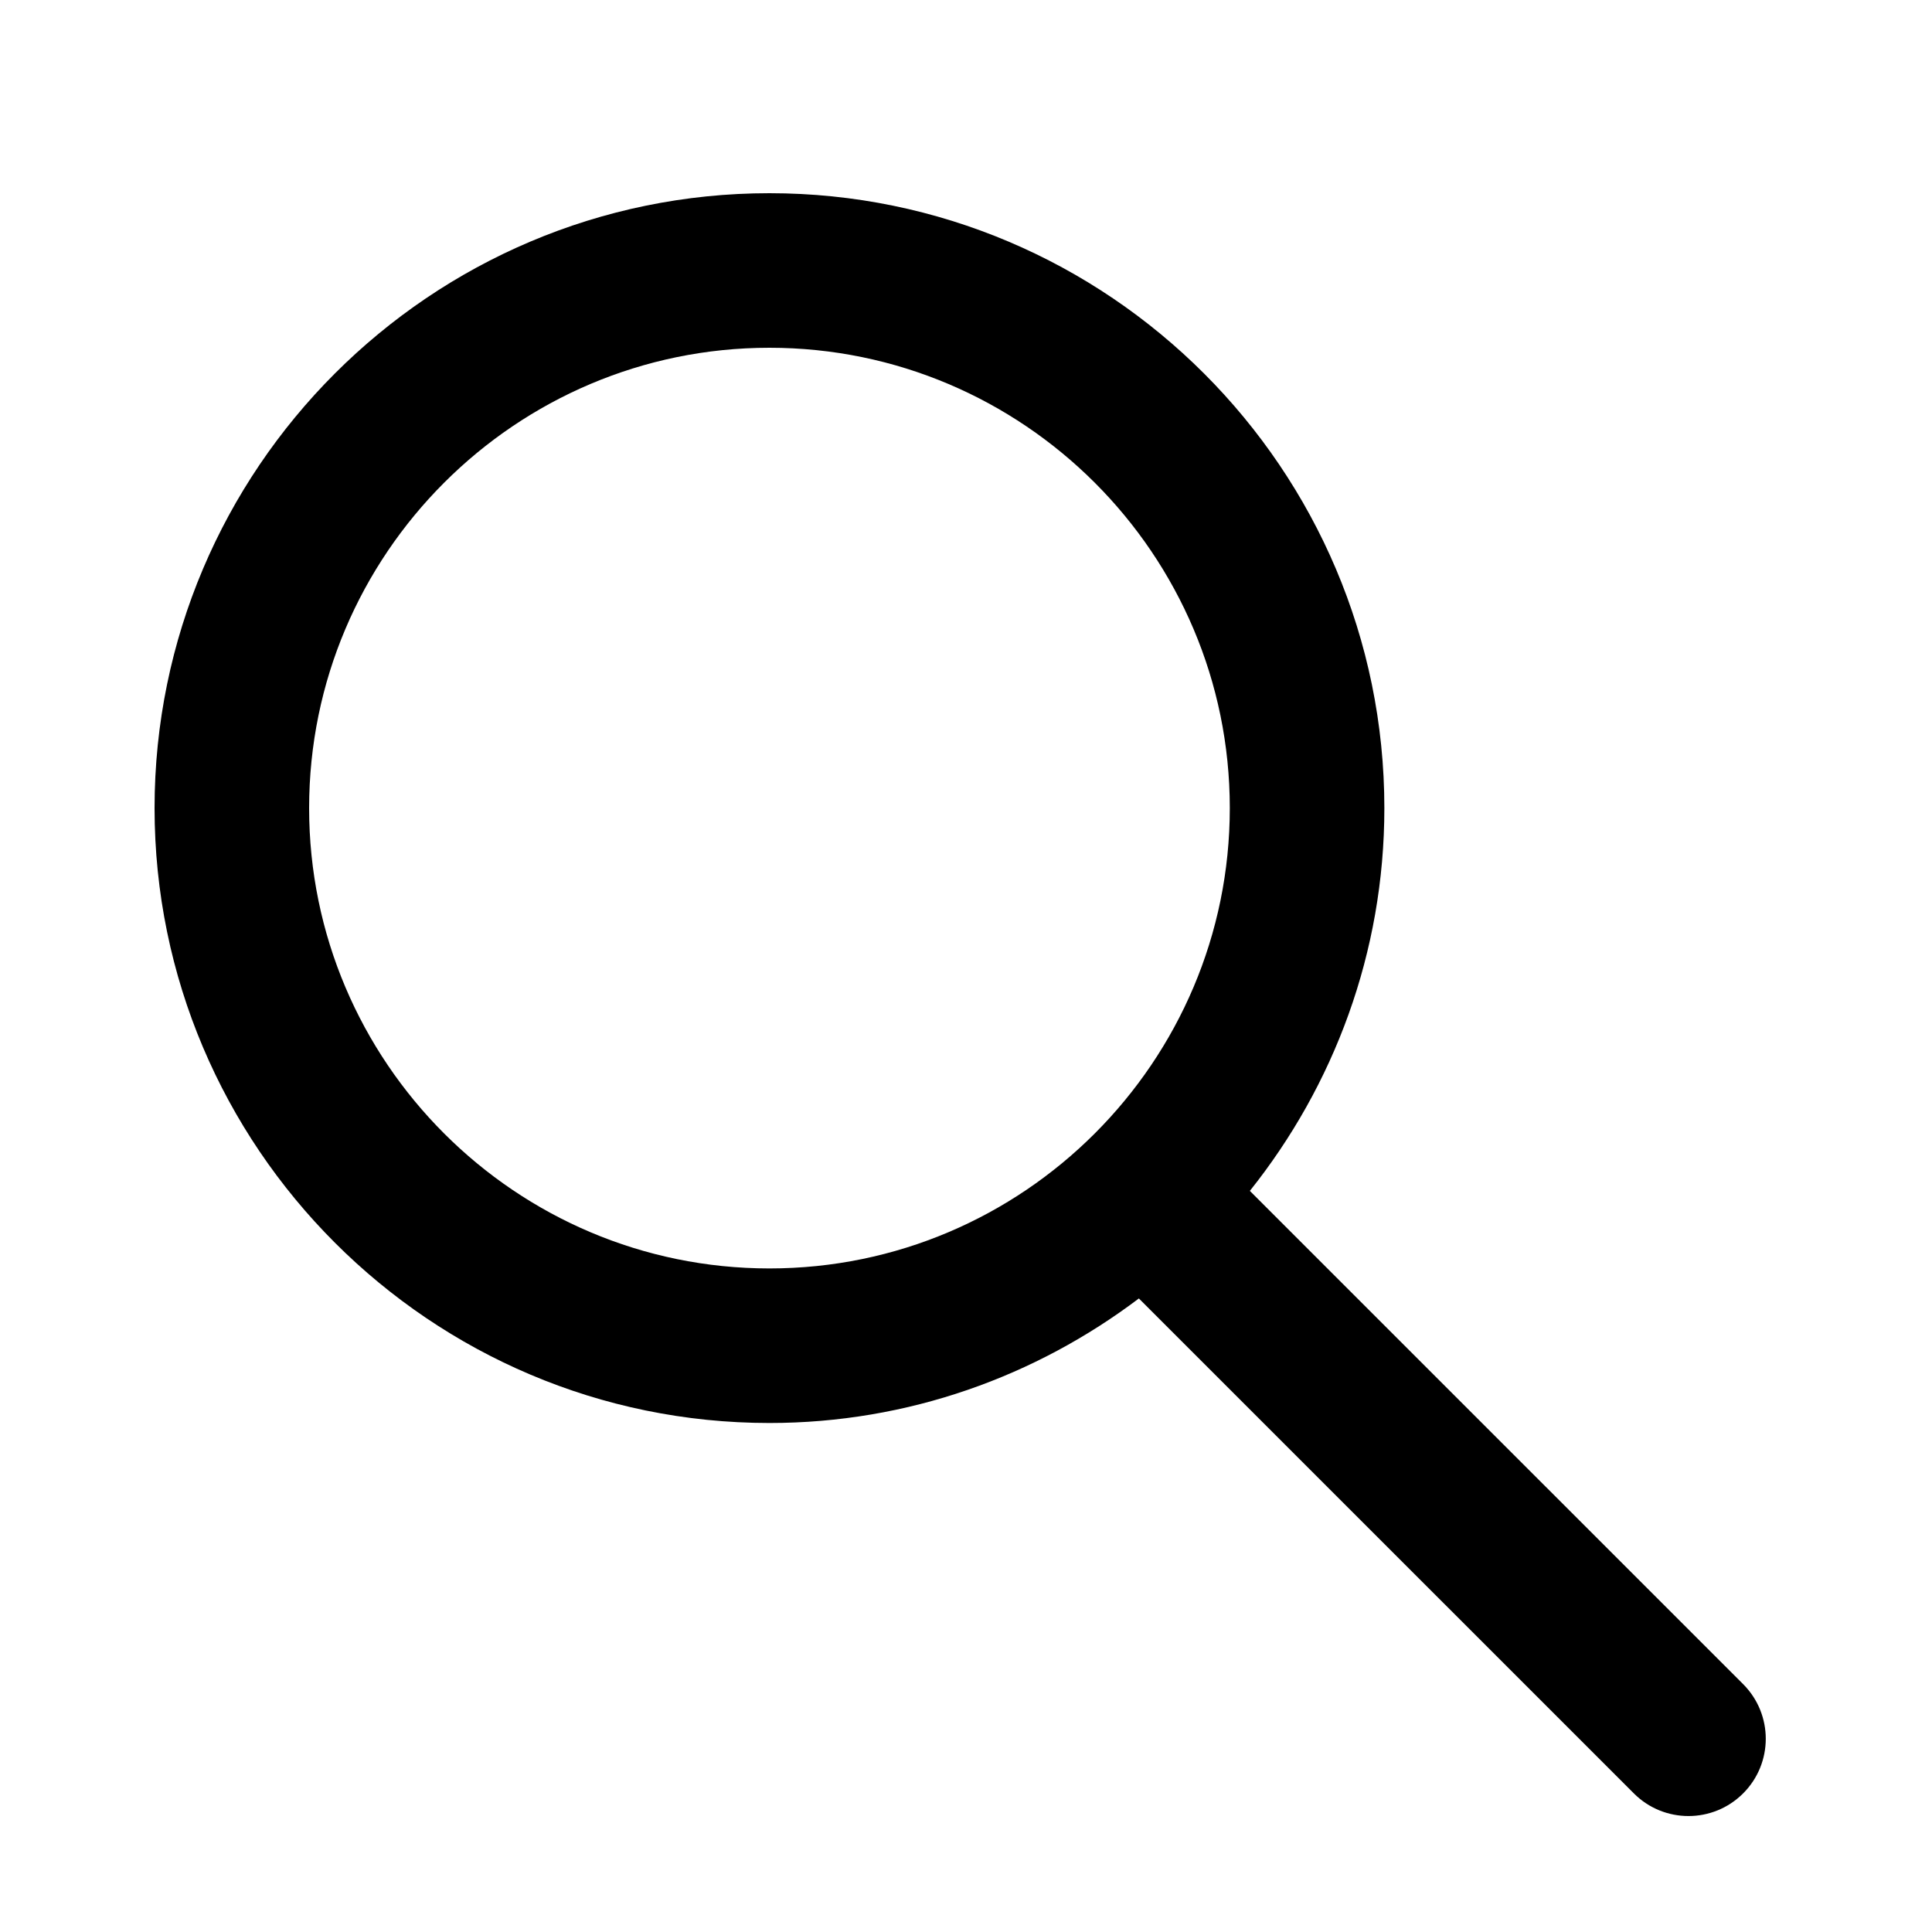
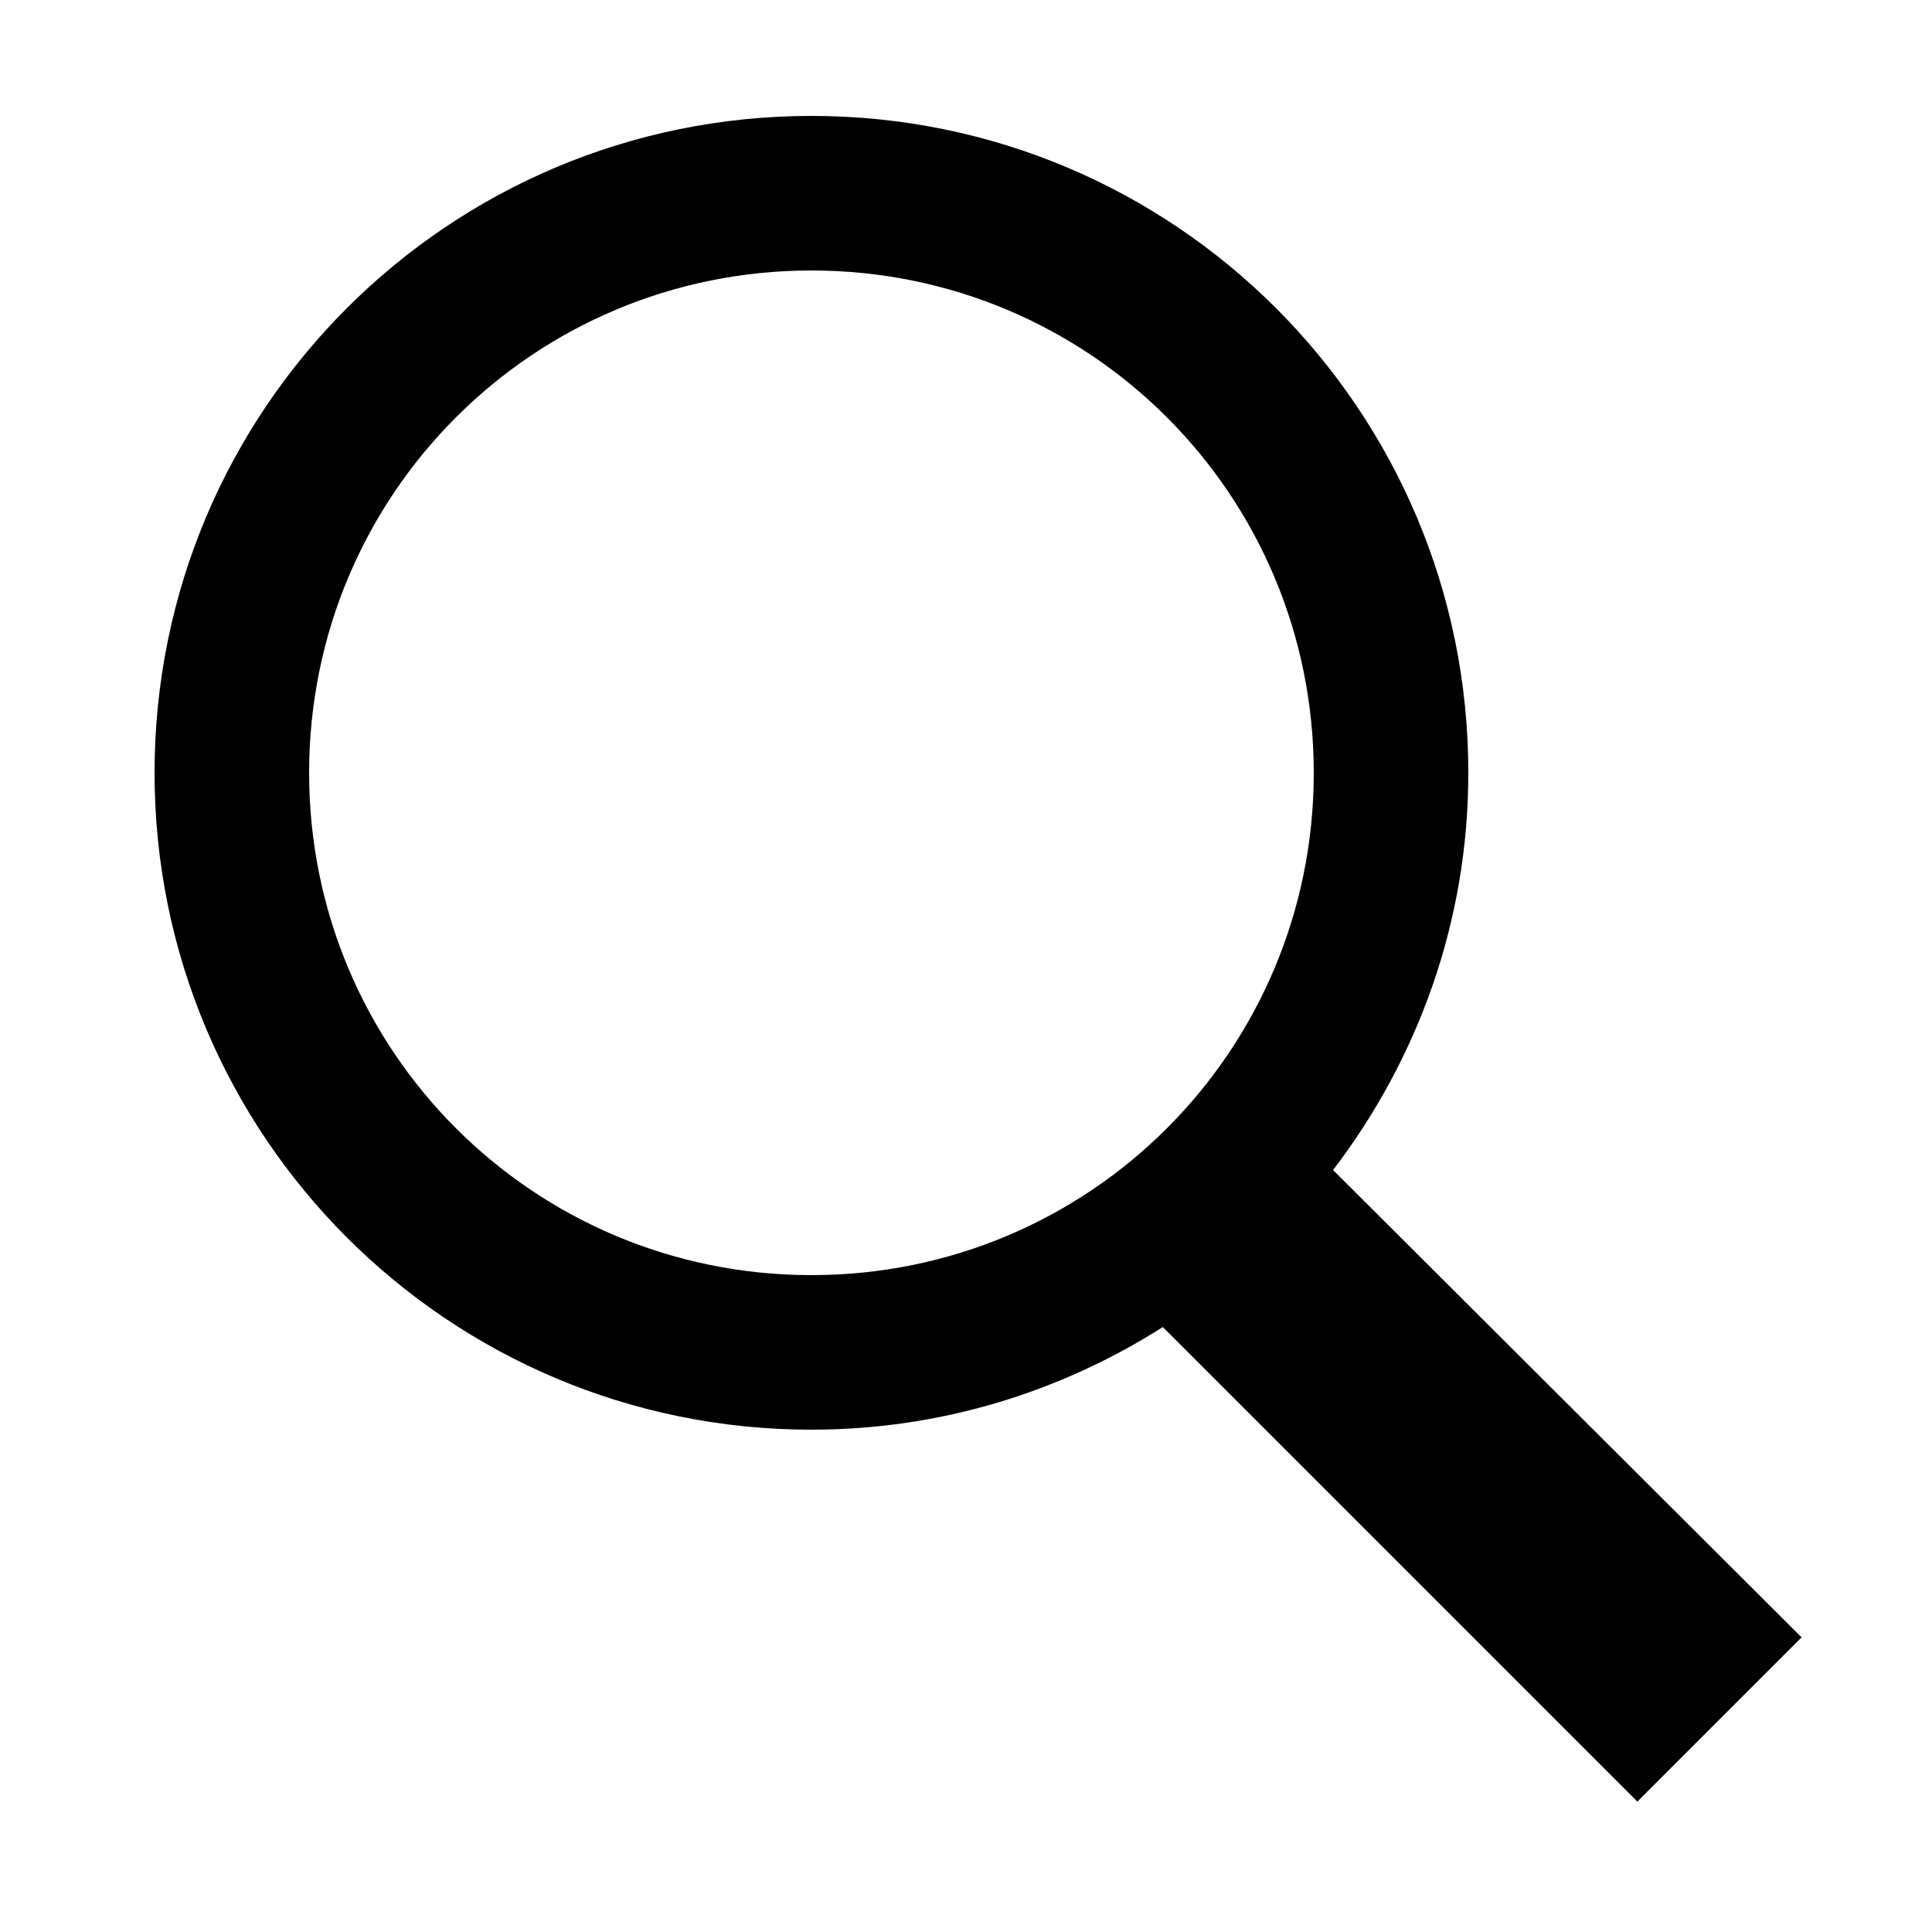
- <svg xmlns="http://www.w3.org/2000/svg" aria-hidden="true" focusable="false" width="50px" height="50px" version="1.1" viewBox="0 0 50 50">
-   <g>
-     <path d="M8,20.913 C8,14.344 13.344,9 19.913,9 C26.482,9 31.827,14.344 31.827,20.913 C31.827,27.482 26.482,32.827 19.913,32.827 C13.344,32.827 8,27.482 8,20.913 M45.112,43.585 L32.346,30.82 C34.518,28.099 35.827,24.658 35.827,20.913 C35.827,12.139 28.688,5 19.913,5 C11.139,5 4,12.139 4,20.913 C4,29.688 11.139,36.827 19.913,36.827 C23.503,36.827 26.808,35.618 29.474,33.604 L42.284,46.413 C42.674,46.804 43.186,46.999 43.698,46.999 C44.209,46.999 44.721,46.804 45.112,46.413 C45.502,46.023 45.698,45.511 45.698,44.999 C45.698,44.488 45.502,43.976 45.112,43.585" />
-   </g>
+ <svg xmlns="http://www.w3.org/2000/svg" viewBox="0 0 50 50" width="50px" height="50px">
+   <path d="M 21 3 C 11.602 3 4 10.602 4 20 C 4 29.398 11.602 37 21 37 C 24.355 37 27.461 36.016 30.094 34.344 L 42.375 46.625 L 46.625 42.375 L 34.5 30.281 C 36.68 27.422 38 23.879 38 20 C 38 10.602 30.398 3 21 3 Z M 21 7 C 28.199 7 34 12.801 34 20 C 34 27.199 28.199 33 21 33 C 13.801 33 8 27.199 8 20 C 8 12.801 13.801 7 21 7 Z" />
</svg>
